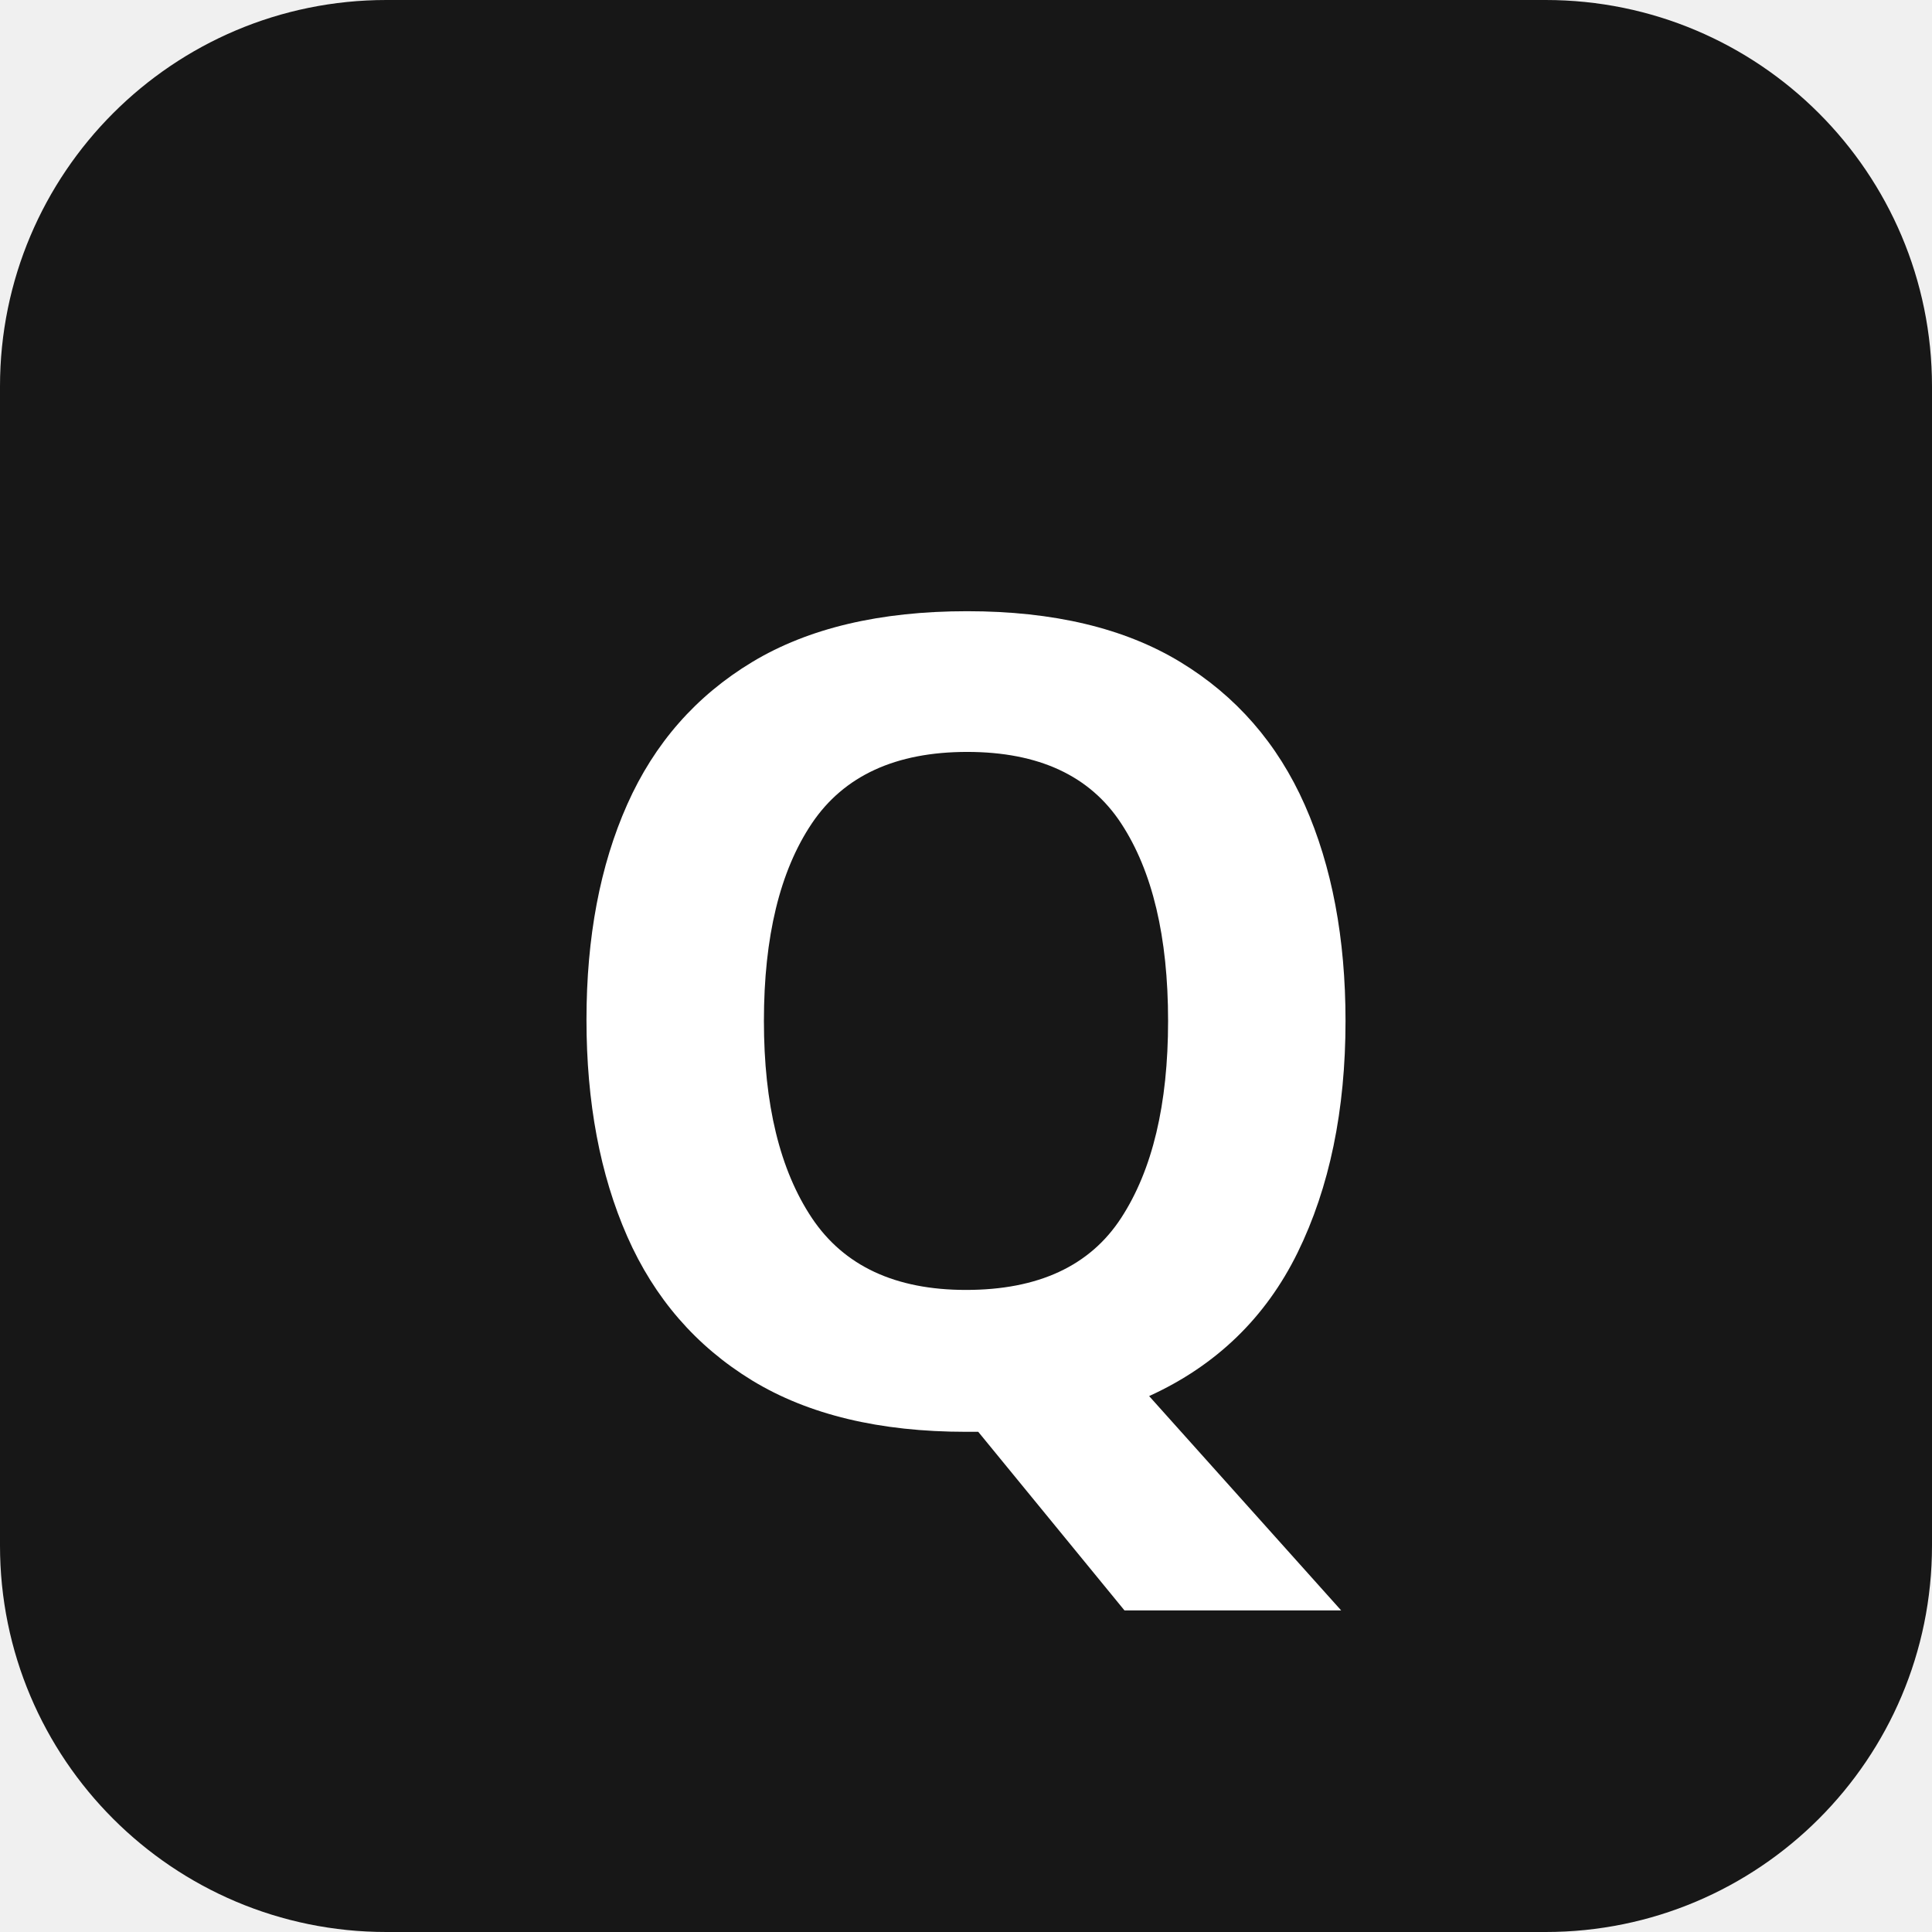
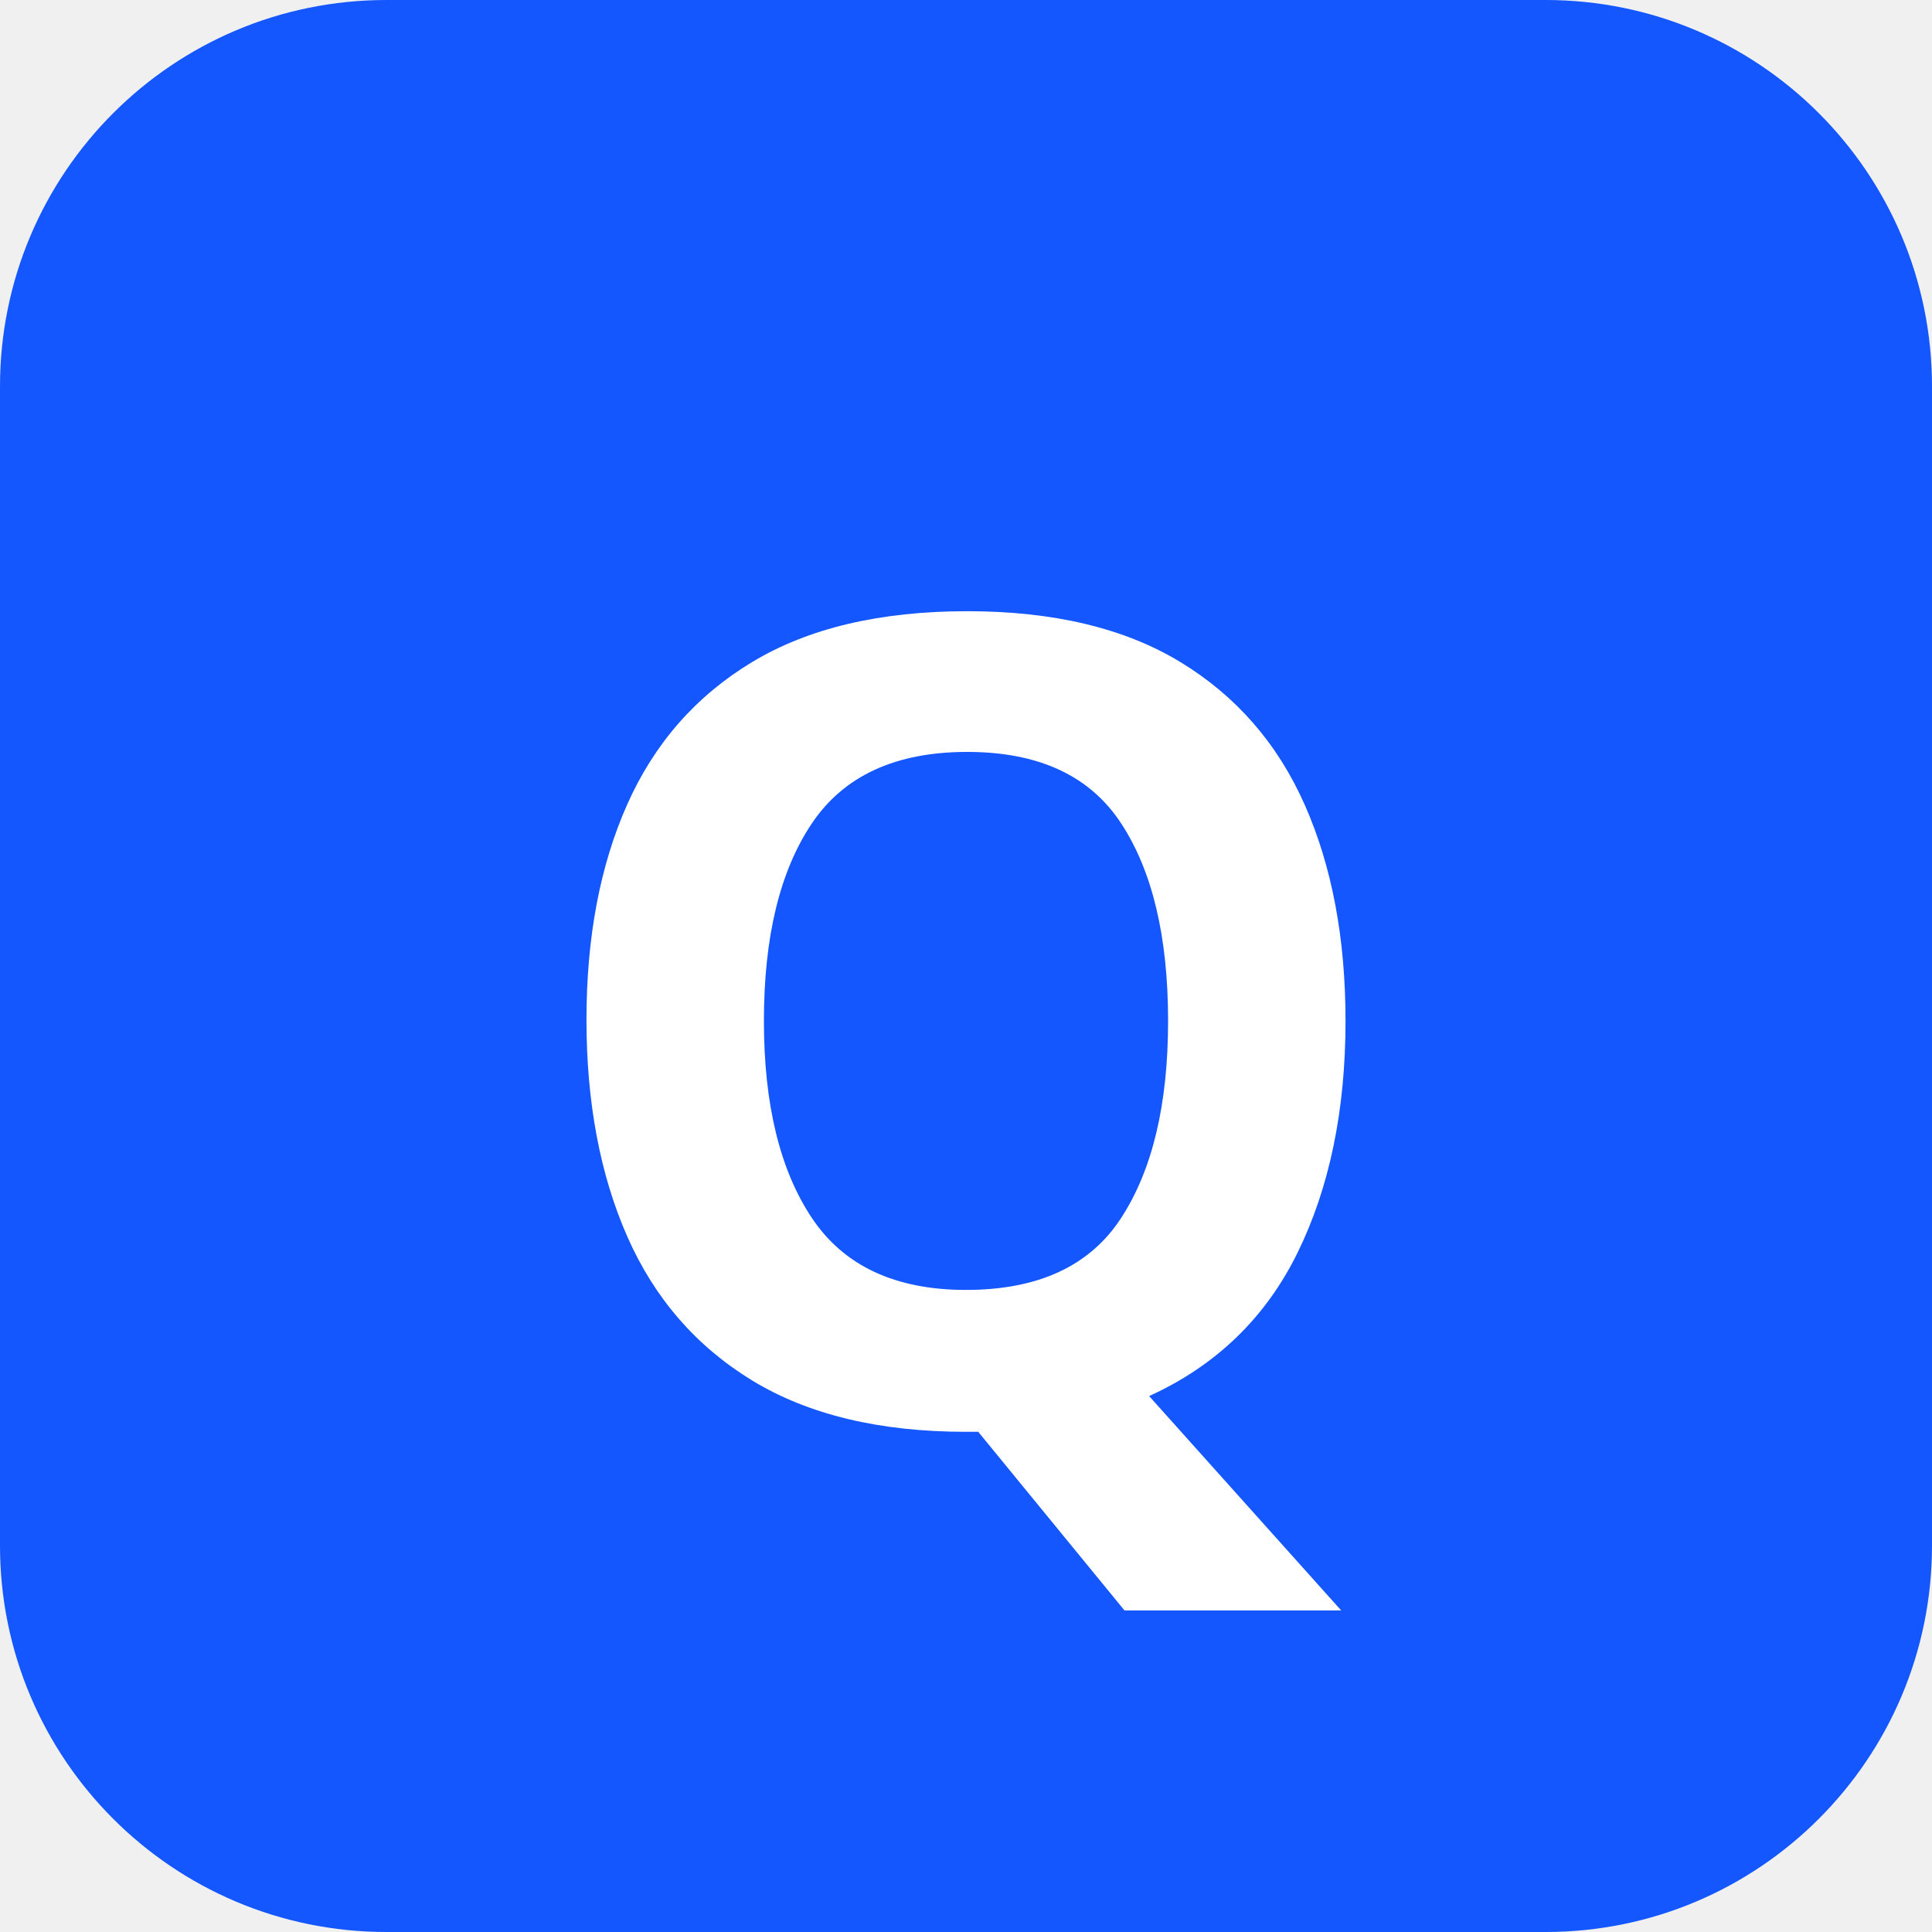
<svg xmlns="http://www.w3.org/2000/svg" width="180" height="180" viewBox="0 0 180 180" fill="none">
-   <rect width="180" height="180" rx="36" fill="#171717" />
+   <rect width="180" height="180" rx="36" fill="#1457FF" />
  <text x="90" y="92" fill="#ffffff" font-family="ui-sans-serif, system-ui, sans-serif" font-size="104" font-weight="700" text-anchor="middle" dominant-baseline="central">Q</text>
</svg>
